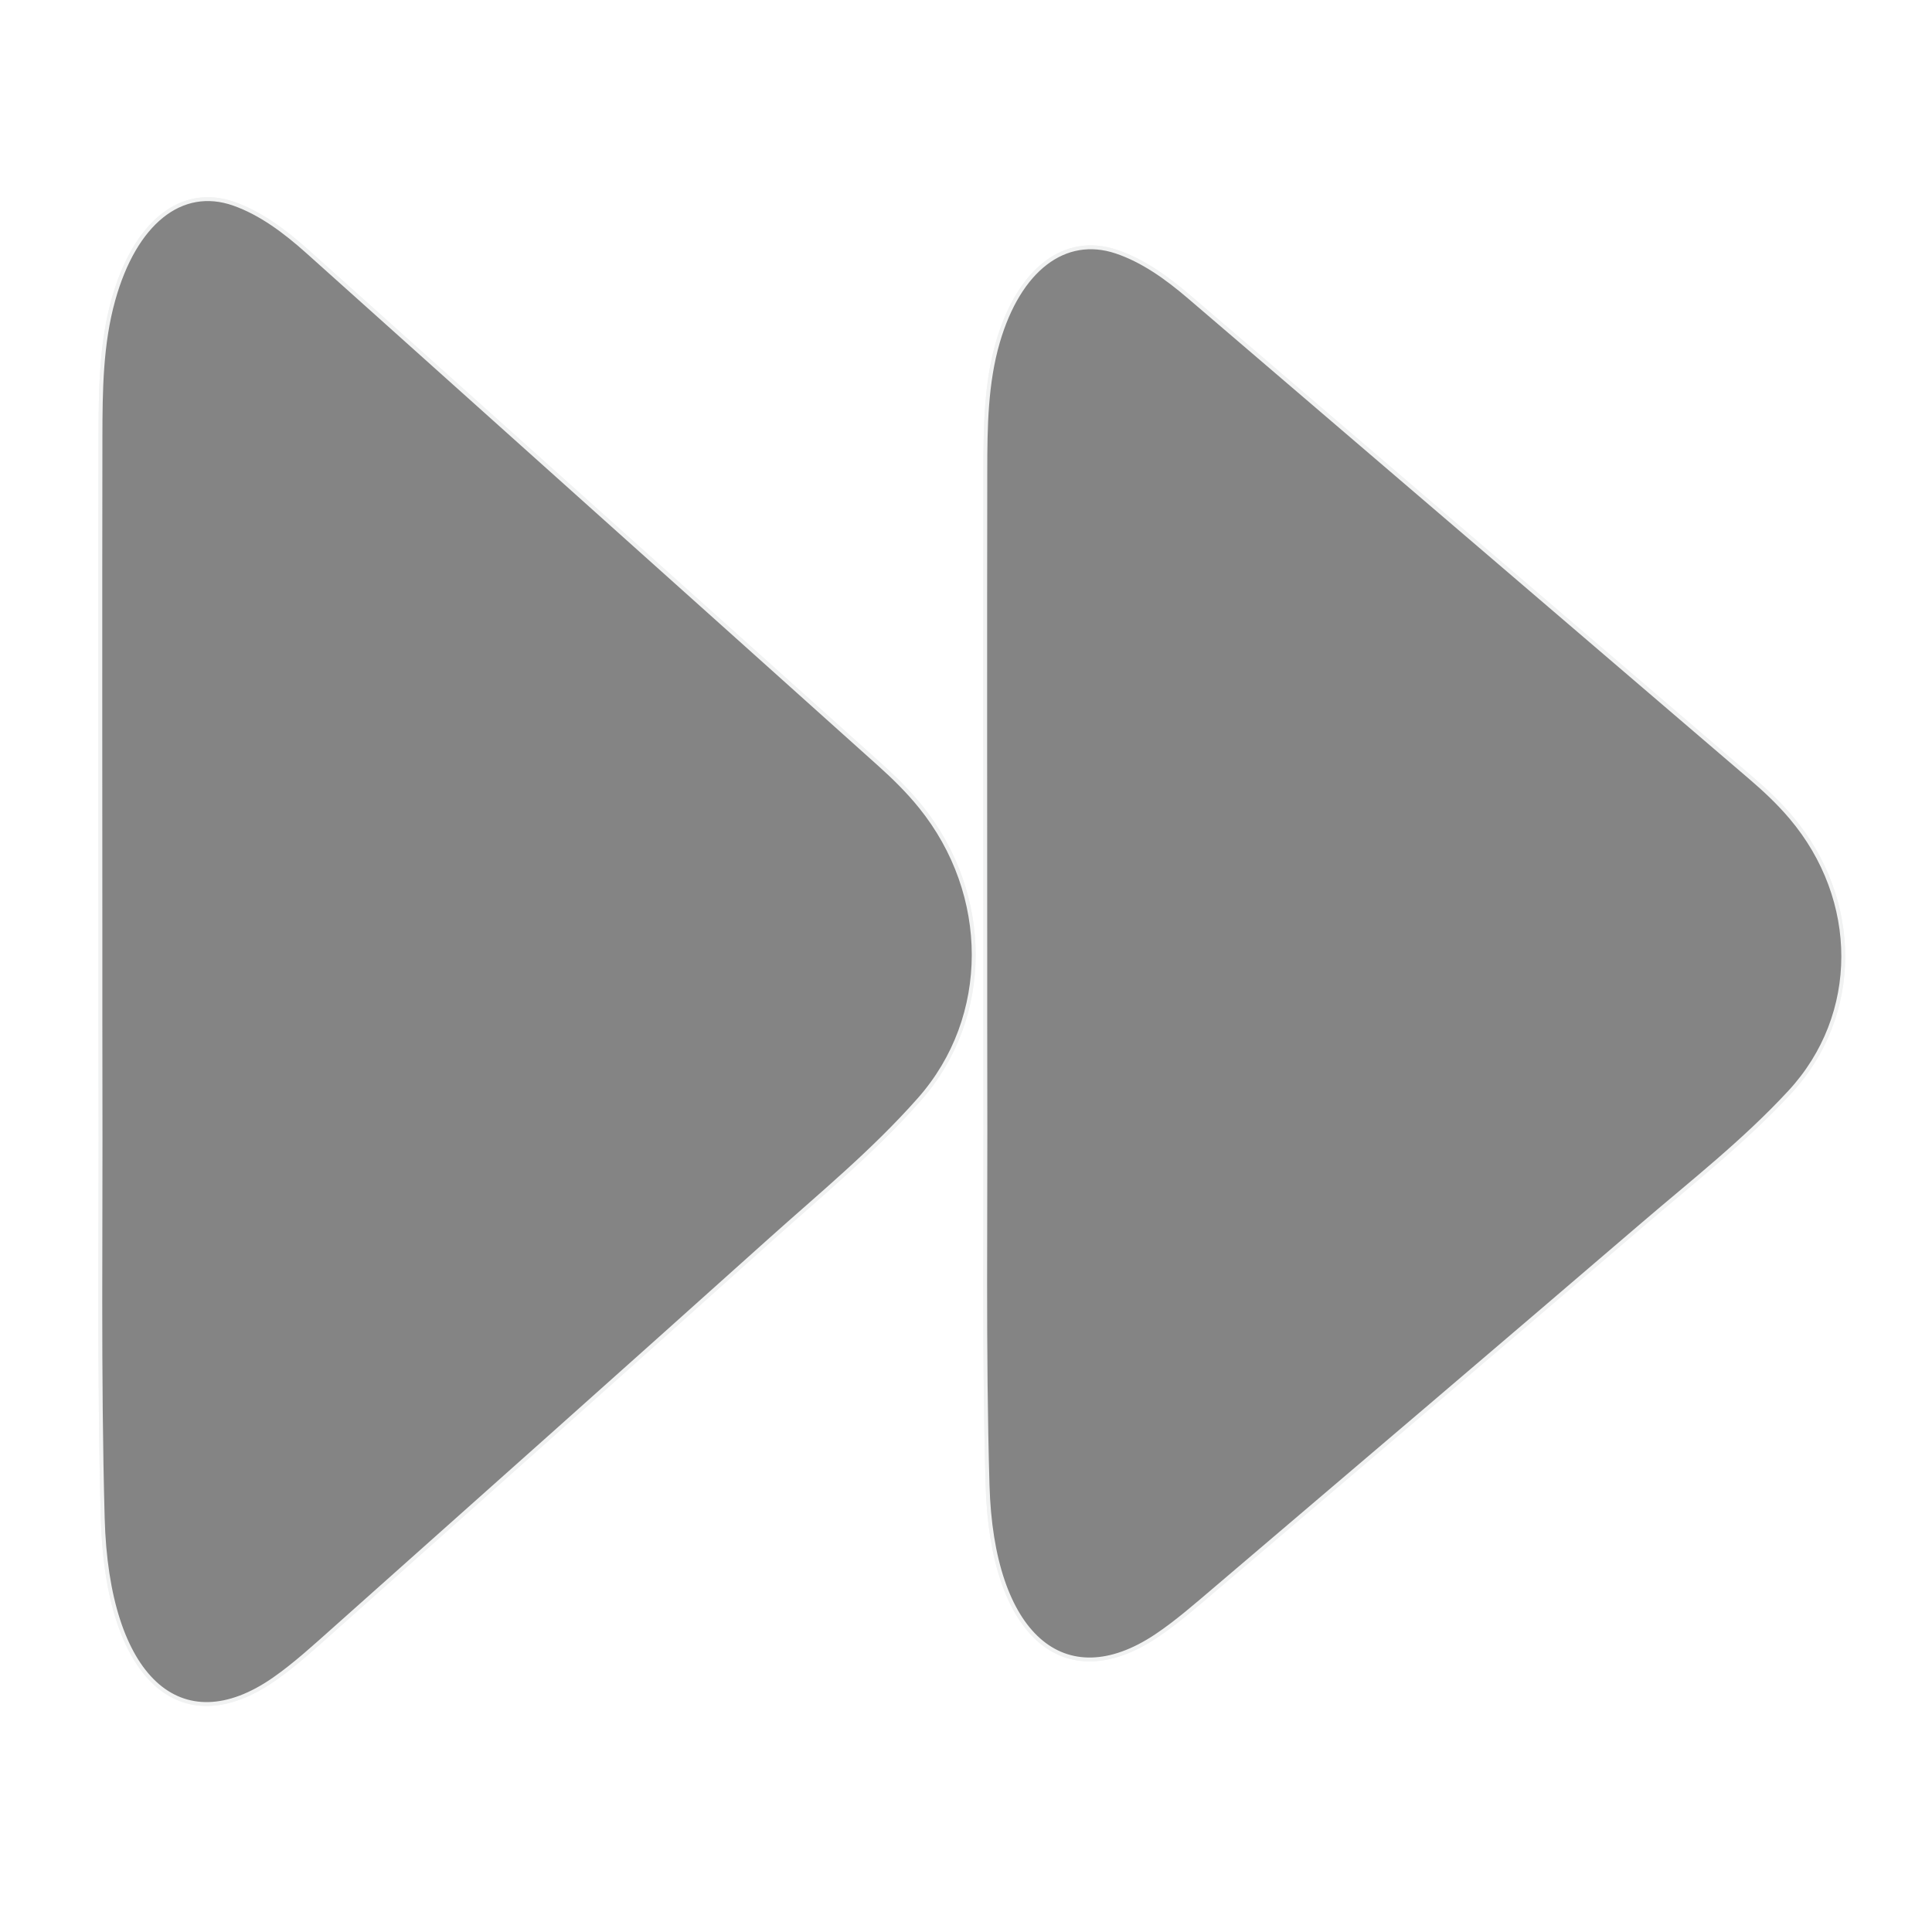
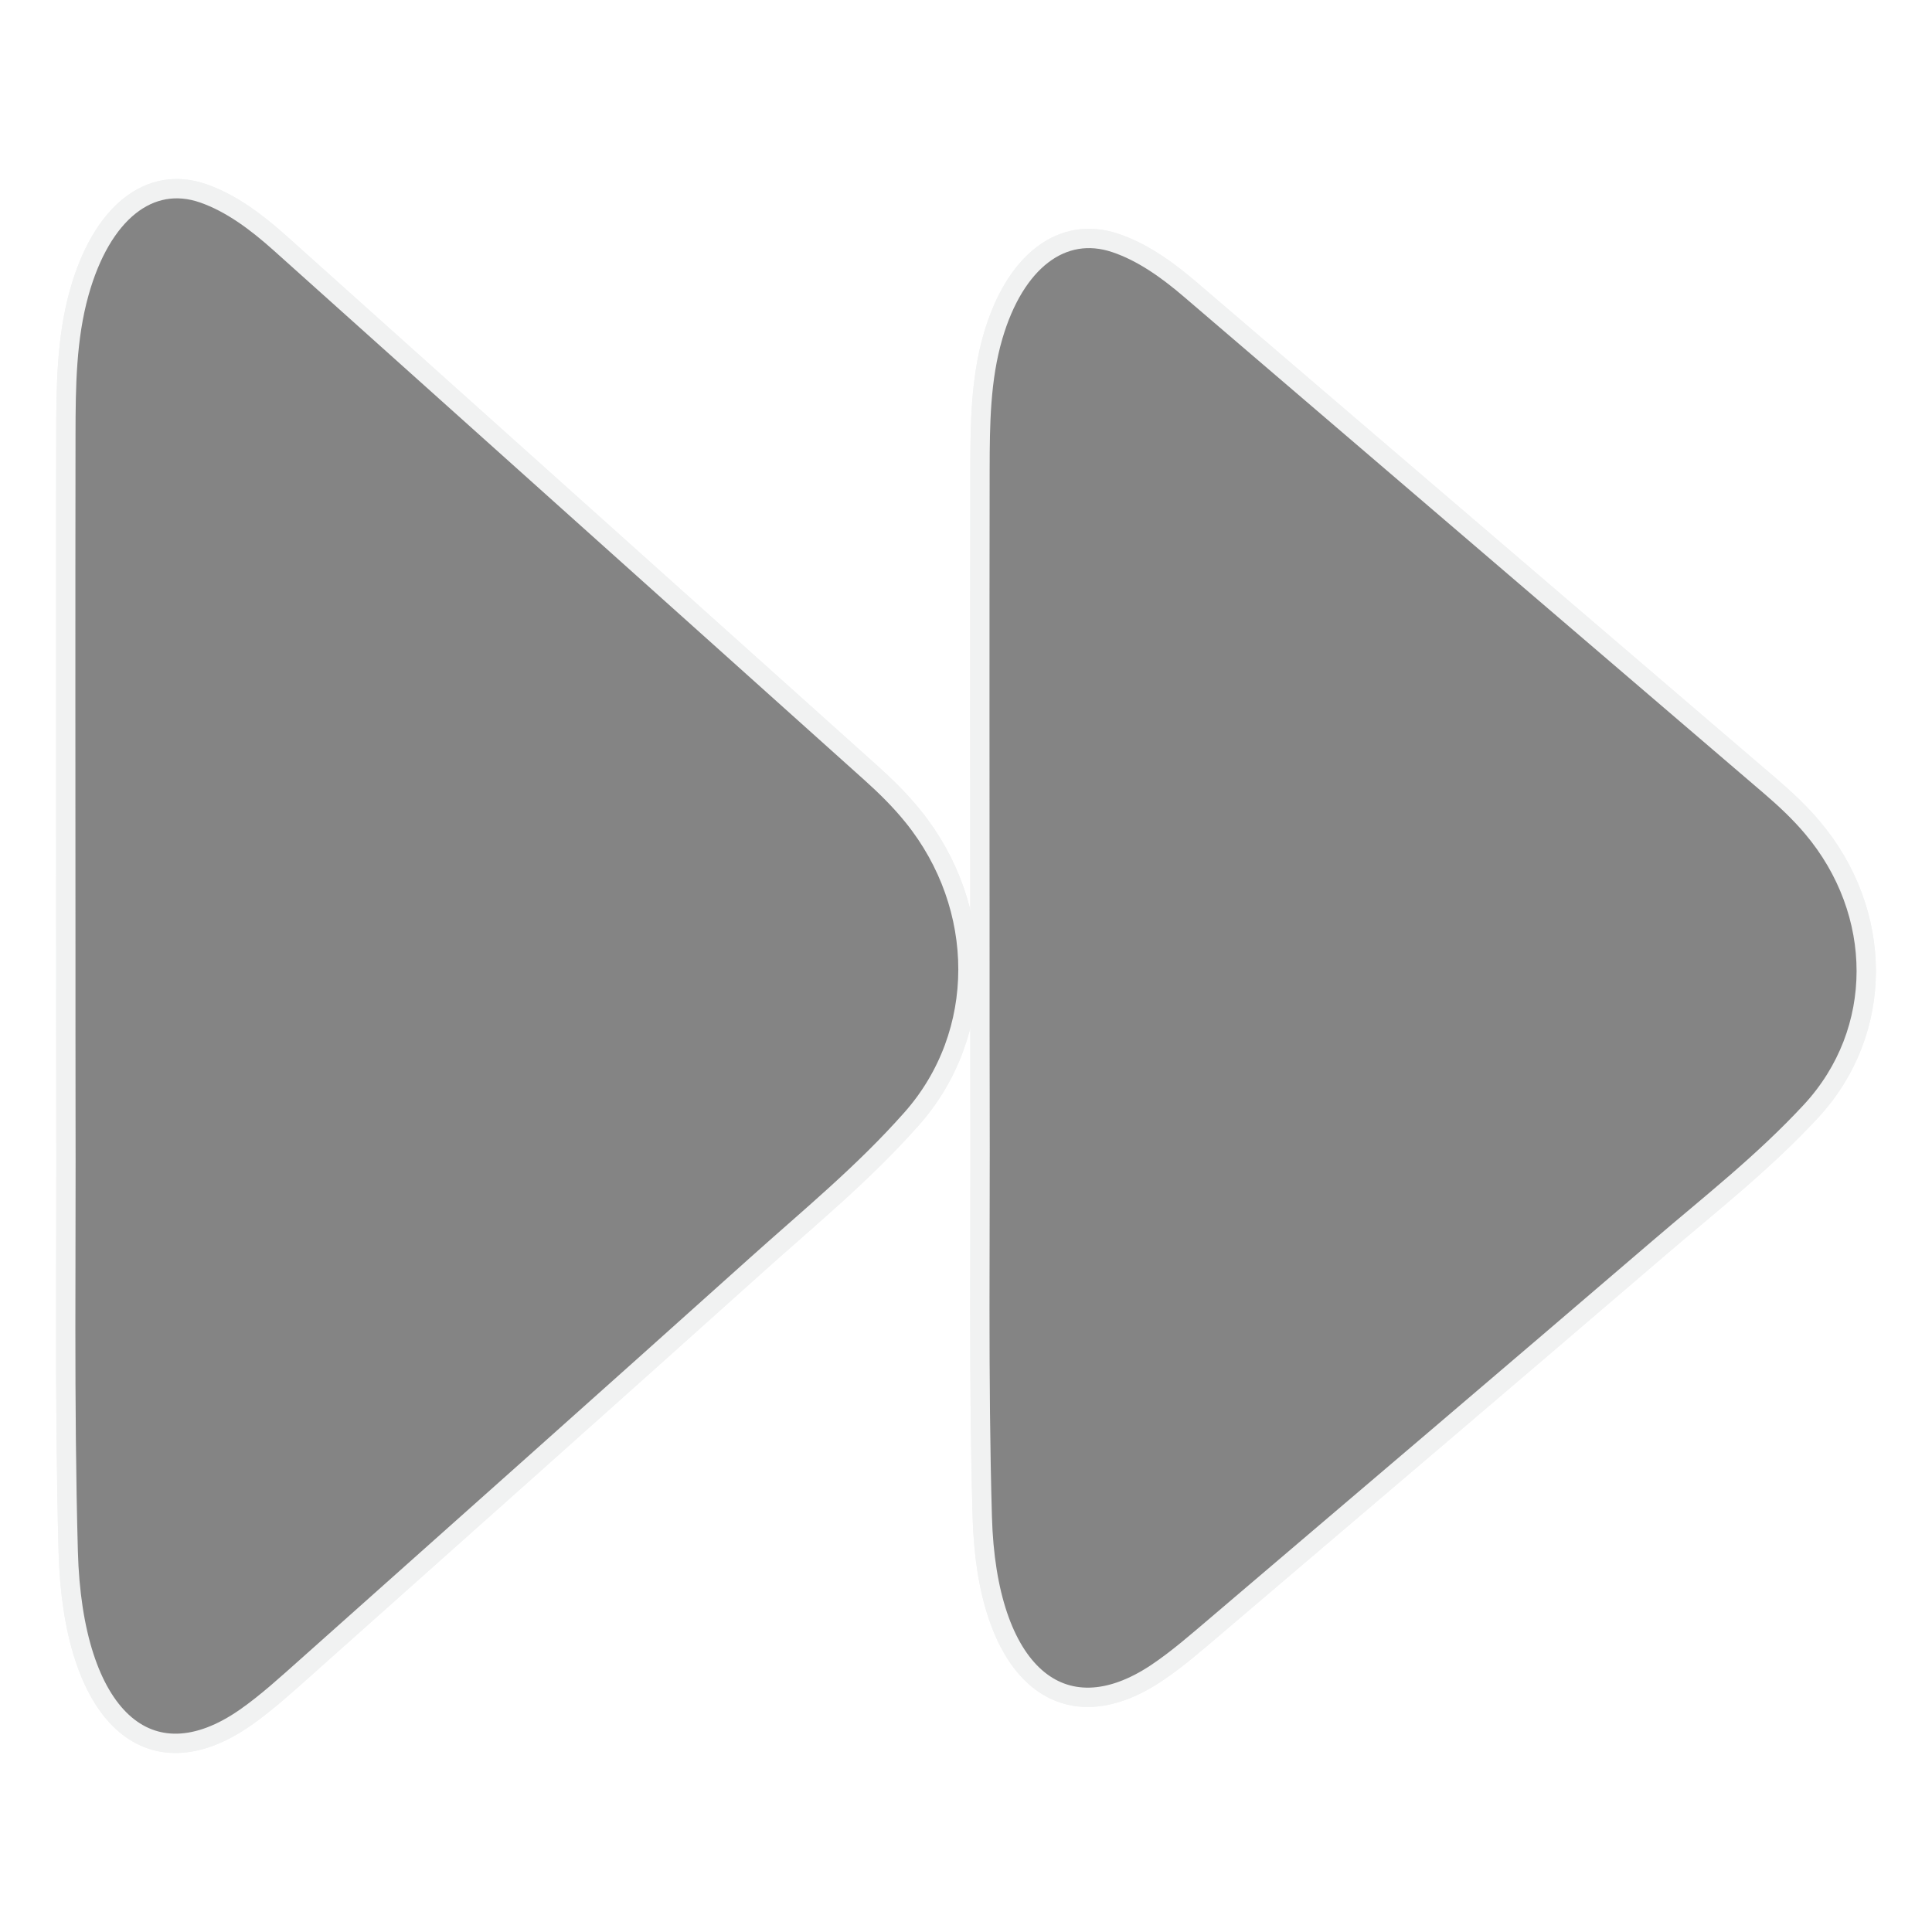
- <svg xmlns="http://www.w3.org/2000/svg" version="1.1" x="0px" y="0px" width="500px" height="500px" viewBox="0 0 500 500" enable-background="new 0 0 500 500" xml:space="preserve">
-   <g id="Layer_1" display="none">
+ <svg xmlns="http://www.w3.org/2000/svg" version="1.1" id="Layer_1" x="0px" y="0px" width="100px" height="100px" viewBox="200 200 100 100" enable-background="new 200 200 100 100" xml:space="preserve">
+   <g id="Layer_1_1_" display="none">
    <g display="inline">
-       <path fill="#848484" stroke="#D1D3D4" stroke-miterlimit="10" d="M32.077,249.072c0,14.478-0.061,28.951,0.011,43.436    c0.232,47.229-0.847,94.521,1.145,141.687c2.211,52.406,39.64,74.176,87.477,52.638c10.393-4.679,20.3-10.504,30.206-16.18    c74.022-42.43,148.062-84.832,221.941-127.515c25.712-14.854,52.219-28.756,76.151-46.148    c37.148-27.003,36.611-67.286,0.705-95.903c-6.526-5.203-13.696-9.694-20.932-13.876    c-96.968-56.009-194.02-111.875-290.999-167.86c-11.957-6.901-24.293-12.768-37.797-15.826C73.232-2.532,49.601,9.76,38.639,35.02    c-6.256,14.417-6.52,29.669-6.558,44.902C31.945,136.306,32.027,192.691,32.077,249.072z" />
-       <path fill-rule="evenodd" clip-rule="evenodd" fill="#848484" stroke="#D1D3D4" stroke-miterlimit="10" d="M32.052,249.072    c-0.025-56.381-0.107-112.766,0.029-169.15c0.038-15.233,0.302-30.485,6.558-44.902C49.601,9.76,73.232-2.532,99.984,3.524    c13.504,3.058,25.841,8.925,37.797,15.826c96.979,55.986,194.031,111.851,290.999,167.86c7.235,4.182,14.405,8.673,20.932,13.876    c35.906,28.617,36.443,68.9-0.705,95.903c-23.933,17.393-50.439,31.295-76.151,46.148    c-73.879,42.683-147.918,85.085-221.941,127.515c-9.906,5.676-19.813,11.501-30.206,16.18    c-47.836,21.538-85.266-0.231-87.477-52.638c-1.991-47.166-0.912-94.458-1.145-141.687    C32.016,278.023,32.077,263.55,32.052,249.072z" />
+       <path fill="#848484" stroke="#D1D3D4" stroke-miterlimit="10" d="M32.077,249.072c0,14.478-0.062,28.951,0.011,43.436    c0.231,47.229-0.847,94.521,1.145,141.688c2.211,52.405,39.641,74.176,87.478,52.638c10.393-4.679,20.3-10.504,30.206-16.18    c74.021-42.431,148.062-84.833,221.94-127.515c25.712-14.854,52.219-28.757,76.151-46.148    c37.147-27.004,36.61-67.286,0.705-95.903c-6.526-5.203-13.696-9.694-20.933-13.876c-96.968-56.009-194.02-111.875-290.999-167.86    C125.825,12.45,113.489,6.583,99.985,3.525C73.232-2.532,49.601,9.76,38.639,35.02c-6.256,14.417-6.52,29.669-6.558,44.902    C31.945,136.306,32.027,192.691,32.077,249.072z" />
+       <path fill="#848484" stroke="#D1D3D4" stroke-miterlimit="10" d="M32.052,249.072c-0.025-56.381-0.107-112.766,0.029-169.15    c0.038-15.233,0.302-30.485,6.558-44.902C49.601,9.76,73.232-2.532,99.984,3.524c13.504,3.058,25.842,8.925,37.797,15.826    C234.76,75.336,331.812,131.201,428.78,187.21c7.235,4.182,14.405,8.673,20.933,13.876c35.905,28.617,36.442,68.9-0.705,95.903    c-23.934,17.393-50.439,31.295-76.151,46.147c-73.879,42.684-147.918,85.085-221.94,127.516    c-9.906,5.676-19.813,11.501-30.206,16.18c-47.836,21.538-85.267-0.231-87.478-52.638c-1.99-47.167-0.912-94.458-1.145-141.688    C32.016,278.023,32.077,263.55,32.052,249.072z" />
    </g>
  </g>
  <g id="Layer_2" display="none">
-     <path display="inline" fill="#848484" stroke="#D1D3D4" stroke-miterlimit="10" d="M205.599,432.457   c0,27.914-22.628,50.543-50.543,50.543H83.284c-27.914,0-50.543-22.629-50.543-50.543V68.543C32.74,40.629,55.37,18,83.284,18   h71.772c27.915,0,50.543,22.629,50.543,50.543V432.457z" />
-     <path display="inline" fill="#848484" stroke="#D1D3D4" stroke-miterlimit="10" d="M474,432.457   C474,460.371,451.372,483,423.457,483h-71.771c-27.915,0-50.544-22.629-50.544-50.543V68.543c0-27.914,22.629-50.543,50.544-50.543   h71.771C451.372,18,474,40.629,474,68.543V432.457z" />
+     <path display="inline" fill="#848484" stroke="#D1D3D4" stroke-miterlimit="10" d="M205.599,432.457   c0,27.914-22.628,50.543-50.543,50.543H83.284c-27.914,0-50.543-22.629-50.543-50.543V68.543C32.74,40.629,55.37,18,83.284,18   h71.771c27.915,0,50.543,22.629,50.543,50.543V432.457z" />
+     <path display="inline" fill="#848484" stroke="#D1D3D4" stroke-miterlimit="10" d="M474,432.457   C474,460.371,451.371,483,423.456,483h-71.771c-27.915,0-50.544-22.629-50.544-50.543V68.543c0-27.914,22.629-50.543,50.544-50.543   h71.771C451.371,18,474,40.629,474,68.543V432.457z" />
  </g>
  <g id="Layer_3">
    <g>
-       <path fill="#848484" stroke="#F1F2F2" stroke-miterlimit="10" d="M26.003,113.082c0.02-12.032,0.151-24.079,3.334-35.467    c5.571-19.953,17.58-29.662,31.176-24.878c6.863,2.416,13.134,7.05,19.209,12.501c49.286,44.221,98.612,88.348,147.892,132.59    c3.678,3.302,7.32,6.85,10.638,10.96c18.248,22.604,18.521,54.422-0.358,75.752c-12.164,13.736-25.634,24.717-38.701,36.453    c-37.546,33.711-75.175,67.203-112.794,100.719c-5.036,4.484-10.07,9.086-15.353,12.779    c-24.312,17.014-43.332-0.182-44.456-41.576c-1.014-37.256-0.466-74.609-0.583-111.916c-0.035-11.441-0.004-22.875-0.004-34.307    C25.975,202.156,25.934,157.618,26.003,113.082z" />
-       <path fill-rule="evenodd" clip-rule="evenodd" fill="#848484" stroke="#F1F2F2" stroke-miterlimit="10" d="M25.99,246.692    c-0.016-44.536-0.057-89.074,0.013-133.61c0.02-12.032,0.151-24.079,3.334-35.467c5.571-19.953,17.58-29.662,31.176-24.878    c6.863,2.416,13.134,7.05,19.209,12.501c49.286,44.221,98.612,88.348,147.892,132.59c3.678,3.302,7.32,6.85,10.638,10.96    c18.248,22.604,18.521,54.422-0.358,75.752c-12.164,13.736-25.634,24.717-38.701,36.453    c-37.546,33.711-75.175,67.203-112.794,100.719c-5.036,4.484-10.07,9.086-15.353,12.779    c-24.312,17.014-43.332-0.182-44.456-41.576c-1.014-37.256-0.466-74.609-0.583-111.916    C25.971,269.558,26.002,258.124,25.99,246.692z" />
+       <path fill="#848484" stroke="#F1F2F2" stroke-miterlimit="10" d="M203.41,222.482c0.004-2.485,0.031-4.975,0.689-7.327    c1.151-4.123,3.632-6.129,6.441-5.141c1.418,0.499,2.713,1.457,3.969,2.583c10.183,9.137,20.374,18.254,30.556,27.395    c0.76,0.683,1.512,1.415,2.198,2.265c3.771,4.67,3.826,11.244-0.074,15.65c-2.513,2.838-5.296,5.107-7.996,7.532    c-7.757,6.965-15.532,13.885-23.304,20.81c-1.041,0.926-2.081,1.877-3.172,2.64c-5.023,3.516-8.953-0.037-9.185-8.59    c-0.209-7.697-0.096-15.415-0.121-23.123c-0.007-2.363-0.001-4.726-0.001-7.088C203.404,240.887,203.396,231.685,203.41,222.482z" />
+       <path fill="#848484" stroke="#F1F2F2" stroke-miterlimit="10" d="M203.407,250.088c-0.003-9.201-0.012-18.403,0.002-27.605    c0.004-2.485,0.031-4.975,0.689-7.327c1.151-4.123,3.632-6.129,6.441-5.141c1.418,0.499,2.713,1.457,3.969,2.583    c10.183,9.137,20.374,18.254,30.556,27.395c0.76,0.683,1.512,1.415,2.198,2.265c3.771,4.67,3.826,11.244-0.074,15.65    c-2.513,2.838-5.296,5.107-7.996,7.532c-7.757,6.965-15.532,13.885-23.304,20.81c-1.041,0.926-2.081,1.877-3.172,2.64    c-5.023,3.516-8.953-0.037-9.185-8.59c-0.209-7.697-0.096-15.415-0.121-23.123C203.404,254.812,203.41,252.45,203.407,250.088z" />
    </g>
    <g>
-       <path fill="#848484" stroke="#F1F2F2" stroke-miterlimit="10" d="M255.005,121.757c0.018-11.291,0.149-22.596,3.274-33.282    c5.473-18.722,17.271-27.833,30.631-23.345c6.74,2.268,12.901,6.615,18.871,11.73c48.423,41.498,96.883,82.905,145.301,124.419    c3.613,3.101,7.193,6.43,10.451,10.286c17.929,21.211,18.196,51.068-0.353,71.084c-11.949,12.892-25.185,23.195-38.022,34.204    c-36.889,31.637-73.858,63.066-110.82,94.516c-4.945,4.206-9.893,8.524-15.08,11.992c-23.887,15.964-42.576-0.172-43.679-39.017    c-0.995-34.959-0.456-70.011-0.572-105.019c-0.036-10.733-0.005-21.463-0.005-32.194    C254.978,205.342,254.937,163.549,255.005,121.757z" />
-       <path fill-rule="evenodd" clip-rule="evenodd" fill="#848484" stroke="#F1F2F2" stroke-miterlimit="10" d="M254.989,247.132    c-0.012-41.791-0.053-83.583,0.016-125.375c0.018-11.291,0.149-22.596,3.274-33.282c5.473-18.722,17.271-27.833,30.631-23.345    c6.74,2.268,12.901,6.615,18.871,11.73c48.423,41.498,96.883,82.905,145.301,124.419c3.613,3.101,7.193,6.43,10.451,10.286    c17.929,21.211,18.196,51.068-0.353,71.084c-11.949,12.892-25.185,23.195-38.022,34.204    c-36.889,31.637-73.858,63.066-110.82,94.516c-4.945,4.206-9.893,8.524-15.08,11.992c-23.887,15.964-42.576-0.172-43.679-39.017    c-0.995-34.959-0.456-70.011-0.572-105.019C254.971,268.593,255.002,257.863,254.989,247.132z" />
+       <path fill="#848484" stroke="#F1F2F2" stroke-miterlimit="10" d="M250.724,224.275c0.004-2.333,0.03-4.669,0.677-6.877    c1.131-3.868,3.568-5.75,6.328-4.823c1.393,0.469,2.666,1.367,3.898,2.424c10.006,8.574,20.018,17.129,30.021,25.706    c0.746,0.641,1.486,1.328,2.159,2.125c3.704,4.383,3.759,10.552-0.073,14.687c-2.469,2.664-5.203,4.793-7.855,7.067    c-7.621,6.536-15.26,13.03-22.896,19.527c-1.021,0.869-2.044,1.762-3.115,2.479c-4.936,3.298-8.797-0.036-9.025-8.062    c-0.205-7.223-0.094-14.465-0.117-21.698c-0.008-2.218-0.002-4.435-0.002-6.651C250.719,241.545,250.709,232.91,250.724,224.275z" />
+       <path fill="#848484" stroke="#F1F2F2" stroke-miterlimit="10" d="M250.721,250.179c-0.003-8.635-0.012-17.269,0.003-25.903    c0.004-2.333,0.03-4.669,0.677-6.877c1.131-3.868,3.568-5.75,6.328-4.823c1.393,0.469,2.666,1.367,3.898,2.424    c10.006,8.574,20.018,17.129,30.021,25.706c0.746,0.641,1.486,1.328,2.159,2.125c3.704,4.383,3.759,10.552-0.073,14.687    c-2.469,2.664-5.203,4.793-7.855,7.067c-7.621,6.536-15.26,13.03-22.896,19.527c-1.021,0.869-2.044,1.762-3.115,2.479    c-4.936,3.298-8.797-0.036-9.025-8.062c-0.205-7.223-0.094-14.465-0.117-21.698C250.717,254.612,250.723,252.396,250.721,250.179z    " />
    </g>
  </g>
  <g id="Layer_4" display="none">
    <g display="inline">
-       <path fill="#848484" stroke="#D1D3D4" stroke-miterlimit="10" d="M483.998,246.692c0,11.432,0.031,22.866-0.004,34.307    c-0.117,37.307,0.431,74.66-0.583,111.916c-1.124,41.395-20.145,58.59-44.456,41.576c-5.282-3.693-10.316-8.295-15.353-12.779    c-37.619-33.516-75.248-67.008-112.794-100.719c-13.067-11.736-26.537-22.717-38.701-36.453    c-18.88-21.33-18.606-53.148-0.358-75.752c3.317-4.11,6.96-7.658,10.638-10.96c49.279-44.242,98.605-88.369,147.892-132.59    c6.075-5.452,12.346-10.086,19.209-12.501c13.596-4.784,25.604,4.926,31.176,24.878c3.183,11.388,3.314,23.435,3.334,35.467    C484.066,157.618,484.025,202.156,483.998,246.692z" />
-       <path fill-rule="evenodd" clip-rule="evenodd" fill="#848484" stroke="#D1D3D4" stroke-miterlimit="10" d="M484.01,246.692    c0.016-44.536,0.057-89.074-0.013-133.61c-0.02-12.032-0.151-24.079-3.334-35.467c-5.571-19.953-17.58-29.662-31.176-24.878    c-6.863,2.416-13.134,7.05-19.209,12.501c-49.286,44.221-98.612,88.348-147.892,132.59c-3.678,3.302-7.32,6.85-10.638,10.96    c-18.248,22.604-18.521,54.422,0.358,75.752c12.164,13.736,25.634,24.717,38.701,36.453    c37.546,33.711,75.175,67.203,112.794,100.719c5.036,4.484,10.07,9.086,15.353,12.779c24.312,17.014,43.332-0.182,44.456-41.576    c1.014-37.256,0.466-74.609,0.583-111.916C484.029,269.558,483.998,258.124,484.01,246.692z" />
+       <path fill="#848484" stroke="#D1D3D4" stroke-miterlimit="10" d="M483.997,246.692c0,11.432,0.031,22.867-0.004,34.307    c-0.116,37.308,0.432,74.66-0.583,111.916c-1.124,41.395-20.145,58.59-44.456,41.576c-5.281-3.693-10.315-8.295-15.353-12.779    c-37.619-33.517-75.248-67.008-112.794-100.719c-13.066-11.736-26.537-22.718-38.701-36.453    c-18.88-21.33-18.605-53.148-0.357-75.752c3.316-4.11,6.96-7.658,10.638-10.96c49.278-44.242,98.604-88.369,147.892-132.59    c6.075-5.452,12.347-10.086,19.209-12.501c13.597-4.784,25.604,4.926,31.176,24.878c3.184,11.388,3.314,23.435,3.334,35.467    C484.066,157.618,484.025,202.156,483.997,246.692z" />
+       <path fill="#848484" stroke="#D1D3D4" stroke-miterlimit="10" d="M484.01,246.692c0.016-44.536,0.057-89.074-0.014-133.61    c-0.02-12.032-0.15-24.079-3.334-35.467c-5.57-19.953-17.58-29.662-31.176-24.878c-6.863,2.416-13.134,7.05-19.209,12.501    c-49.286,44.221-98.611,88.348-147.892,132.59c-3.678,3.302-7.32,6.85-10.638,10.96c-18.248,22.604-18.521,54.422,0.357,75.752    c12.164,13.735,25.635,24.717,38.701,36.453c37.546,33.711,75.175,67.202,112.794,100.719c5.036,4.484,10.07,9.086,15.353,12.779    c24.312,17.014,43.332-0.183,44.456-41.576c1.015-37.256,0.467-74.608,0.583-111.916    C484.029,269.559,483.997,258.124,484.01,246.692z" />
    </g>
    <g display="inline">
-       <path fill="#848484" stroke="#D1D3D4" stroke-miterlimit="10" d="M254.998,247.132c0,10.731,0.031,21.46-0.005,32.194    c-0.116,35.008,0.423,70.06-0.572,105.019c-1.103,38.845-19.792,54.98-43.678,39.017c-5.188-3.468-10.135-7.786-15.081-11.992    C158.7,379.92,121.73,348.49,84.842,316.854c-12.838-11.009-26.074-21.312-38.023-34.204    c-18.549-20.017-18.281-49.874-0.353-71.084c3.258-3.856,6.838-7.186,10.451-10.286c48.418-41.514,96.878-82.921,145.302-124.419    c5.969-5.115,12.13-9.462,18.871-11.73c13.359-4.488,25.158,4.624,30.63,23.345c3.125,10.687,3.257,21.991,3.274,33.282    C255.063,163.549,255.022,205.342,254.998,247.132z" />
-       <path fill-rule="evenodd" clip-rule="evenodd" fill="#848484" stroke="#D1D3D4" stroke-miterlimit="10" d="M255.011,247.132    c0.012-41.791,0.053-83.583-0.016-125.375c-0.018-11.291-0.149-22.596-3.274-33.282c-5.473-18.722-17.271-27.833-30.63-23.345    c-6.741,2.268-12.902,6.615-18.871,11.73c-48.423,41.498-96.884,82.905-145.302,124.419c-3.612,3.101-7.193,6.43-10.451,10.286    c-17.929,21.211-18.196,51.068,0.353,71.084c11.949,12.892,25.185,23.195,38.023,34.204    c36.888,31.637,73.858,63.066,110.819,94.516c4.946,4.206,9.893,8.524,15.081,11.992c23.886,15.964,42.576-0.172,43.678-39.017    c0.995-34.959,0.456-70.011,0.572-105.019C255.029,268.593,254.998,257.863,255.011,247.132z" />
+       <path fill="#848484" stroke="#D1D3D4" stroke-miterlimit="10" d="M254.998,247.132c0,10.731,0.03,21.46-0.005,32.194    c-0.116,35.008,0.423,70.06-0.572,105.019c-1.104,38.846-19.792,54.98-43.678,39.018c-5.188-3.469-10.136-7.786-15.081-11.992    c-36.962-31.45-73.933-62.88-110.82-94.517c-12.838-11.008-26.074-21.312-38.023-34.203c-18.549-20.018-18.28-49.875-0.353-71.084    c3.258-3.856,6.838-7.186,10.451-10.286c48.418-41.514,96.878-82.921,145.302-124.419c5.969-5.115,12.13-9.462,18.871-11.73    c13.359-4.488,25.158,4.624,30.63,23.345c3.125,10.687,3.257,21.991,3.274,33.282    C255.063,163.549,255.022,205.342,254.998,247.132z" />
+       <path fill="#848484" stroke="#D1D3D4" stroke-miterlimit="10" d="M255.011,247.132c0.012-41.791,0.053-83.583-0.016-125.375    c-0.019-11.291-0.149-22.596-3.274-33.282c-5.473-18.722-17.271-27.833-30.63-23.345c-6.741,2.268-12.902,6.615-18.871,11.73    c-48.423,41.498-96.884,82.905-145.302,124.419c-3.612,3.101-7.193,6.43-10.451,10.286c-17.929,21.211-18.196,51.068,0.353,71.083    c11.949,12.893,25.186,23.195,38.023,34.205c36.888,31.637,73.858,63.065,110.819,94.516c4.945,4.206,9.893,8.523,15.081,11.992    c23.886,15.964,42.575-0.172,43.678-39.018c0.995-34.959,0.456-70.011,0.572-105.019    C255.029,268.593,254.998,257.863,255.011,247.132z" />
    </g>
  </g>
  <g id="Layer_5" display="none">
    <g display="inline">
-       <path fill="none" d="M303.283,405.896c9.039,0,18.076-0.078,27.111,0.016c22.135,0.229,19.451-2.774,19.629,19.186    c0.076,9.348,0.184,18.702-0.047,28.045c-0.197,8.062,2.752,8.286,8.738,4.429c30.639-19.75,61.416-39.291,92.082-58.999    c6.057-3.893,11.395-8.689,15.607-14.611c8.988-12.637,7.973-26.487-3.152-37.165c-3.553-3.408-7.725-6.362-12.043-8.748    c-30.816-17.02-61.783-33.768-92.602-50.782c-5.904-3.26-8.537-2.481-8.469,4.67c0.119,12.464-0.324,24.939,0.096,37.39    c0.252,7.544-2.174,10.712-10.09,10.373c-11.82-0.506-23.703-0.609-35.514-0.018c-19.033,0.955-31.988-7.498-40.955-23.809    c-18.761-34.124-37.829-68.078-56.75-102.114c-13.471-24.234-26.851-48.518-40.38-72.718    c-8.447-15.108-20.661-25.124-38.609-25.487c-22.116-0.447-44.251-0.357-66.371-0.044c-17.374,0.247-29.323,13.681-29.243,32.035    c0.089,20.229,11.426,33.184,29.698,33.6c10.901,0.248,21.819-0.14,32.717,0.174c13.325,0.385,23.685,5.416,30.444,17.941    c17.162,31.799,34.959,63.256,52.517,94.842c14.682,26.414,28.999,53.04,44.195,79.153c12.565,21.593,30.123,35.416,57.097,32.764    C287.016,405.229,295.182,405.896,303.283,405.896z M297.938,115.378c0,0.013,0,0.025,0,0.039    c-13.705,0-27.408-0.024-41.111,0.007c-14.257,0.032-25.354,6.367-32.867,18.125c-5.684,8.896-10.176,18.552-15.205,27.866    c-1.717,3.181-2.264,6.239-0.353,9.707c9.319,16.906,18.552,33.861,27.671,50.876c2.731,5.096,5,4.543,7.854,0.174    c6.127-9.381,12.503-18.6,18.581-28.012c5.799-8.977,14.307-12.723,24.537-12.832c18.062-0.193,36.131,0.124,54.189-0.193    c7.135-0.126,9.168,3.015,9.006,9.59c-0.305,12.45,0.01,24.914-0.16,37.371c-0.082,6.061,1.029,9.231,7.869,5.48    c31.395-17.217,63.266-33.609,94.197-51.612c26.209-15.252,27.014-39.423,1.818-56.433C422.492,104.283,389.98,84.574,358,64.071    c-6.506-4.172-7.82-1.667-7.715,4.784c0.203,12.454-0.215,24.92,0.074,37.371c0.158,6.919-2.701,9.375-9.443,9.24    C326.594,115.18,312.264,115.378,297.938,115.378z M97.277,405.896c0-0.019,0-0.039,0-0.059c12.467,0,24.934-0.014,37.401,0.005    c12.094,0.018,20.897-5.417,26.359-16.126c5.807-11.381,11.394-22.873,17.162-34.274c1.814-3.587,2.176-6.95,0.13-10.631    c-9.541-17.155-19.015-34.349-28.42-51.578c-3.447-6.313-6.12-4.548-8.896,0.487c-4.664,8.458-9.4,16.878-14.168,25.278    c-6.235,10.984-15.364,17.423-28.126,19.312c-11.517,1.705-23.013,1.03-34.52,1.248c-16.632,0.314-28.027,9.149-31.236,25.225    c-3.789,18.976,2.925,43.412,32.532,41.237C76.035,405.245,86.68,405.896,97.277,405.896z" />
-       <path fill-rule="evenodd" clip-rule="evenodd" d="M303.283,405.896c-8.102,0-16.268-0.667-24.293,0.122    c-26.975,2.652-44.532-11.171-57.097-32.764c-15.196-26.113-29.514-52.739-44.195-79.153    c-17.558-31.586-35.354-63.043-52.517-94.842c-6.759-12.525-17.12-17.557-30.444-17.941c-10.898-0.313-21.815,0.074-32.717-0.174    c-18.272-0.416-29.609-13.371-29.698-33.6c-0.08-18.354,11.869-31.789,29.243-32.035c22.12-0.313,44.254-0.403,66.371,0.044    c17.948,0.363,30.163,10.378,38.609,25.487c13.529,24.2,26.91,48.483,40.38,72.718c18.921,34.036,37.989,67.99,56.75,102.114    c8.967,16.311,21.922,24.764,40.955,23.809c11.811-0.592,23.693-0.488,35.514,0.018c7.916,0.339,10.342-2.829,10.09-10.373    C349.814,316.875,351,293,351,293c2.861-5.936,10.346-4.26,16.25-1c30.818,17.015,53.143,29.028,83.959,46.048    c4.318,2.386,8.49,5.34,12.043,8.748c11.125,10.678,12.141,24.528,3.152,37.165c-4.213,5.922-9.551,10.719-15.607,14.611    c-30.666,19.708-61.443,39.249-92.082,58.999c-5.986,3.857-8.936,3.633-8.738-4.429c0.23-9.343,0.123-18.697,0.047-28.045    c-0.178-21.96,2.506-18.956-19.629-19.186C321.359,405.818,312.322,405.896,303.283,405.896z" />
-       <path fill-rule="evenodd" clip-rule="evenodd" d="M297.938,115.378c14.326,0,28.656-0.198,42.979,0.088    c6.742,0.135,9.602-2.321,9.443-9.24c-0.289-12.451,0.129-24.917-0.074-37.371c-0.105-6.451,1.209-8.956,7.715-4.784    c31.98,20.503,64.492,40.211,95.965,61.459c25.195,17.01,24.391,41.181-1.818,56.433c-30.932,18.003-62.803,34.396-94.197,51.612    c-6.84,3.751-7.951,0.58-7.869-5.48c0.17-12.457-0.145-24.921,0.16-37.371c0.162-6.575-1.871-9.716-9.006-9.59    c-18.059,0.317-36.127,0-54.189,0.193c-10.23,0.109-18.738,3.855-24.537,12.832c-6.078,9.412-35.38,60.459-41.508,69.84    c-2.854,4.369-8.269,5.096-11,0c-9.119-17.016-6.681-28.094-16-45c-1.912-3.468-7.717-18.819-6-22    c5.029-9.313,30.275-54.555,35.959-63.451c7.513-11.758,18.61-18.094,32.867-18.125c13.703-0.031,27.406-0.007,41.111-0.007    C297.938,115.403,297.938,115.391,297.938,115.378z" />
-       <path fill-rule="evenodd" clip-rule="evenodd" d="M97.277,405.896c-10.597,0-21.242-0.65-31.782,0.124    c-29.607,2.175-36.321-22.262-32.532-41.237c3.209-16.075,14.604-24.91,31.236-25.225c11.507-0.218,23.003,0.457,34.52-1.248    c12.762-1.889,21.891-8.327,28.126-19.312c4.769-8.4,29.491-57.54,34.155-65.998c2.776-5.035,14.553,9.687,18,16    c9.406,17.229,9.459,23.845,19,41c2.046,3.681-17.987,41.854-19.801,45.441c-5.768,11.401-11.355,22.894-17.162,34.274    c-5.461,10.709-14.265,16.144-26.359,16.126c-12.467-0.019-24.935-0.005-37.401-0.005    C97.277,405.856,97.277,405.877,97.277,405.896z" />
+       <path fill="none" d="M303.283,405.896c9.038,0,18.075-0.078,27.11,0.016c22.135,0.229,19.451-2.774,19.629,19.186    c0.076,9.349,0.184,18.702-0.047,28.045c-0.197,8.062,2.752,8.286,8.738,4.43c30.639-19.75,61.416-39.291,92.082-58.999    c6.057-3.894,11.395-8.689,15.606-14.611c8.988-12.637,7.973-26.487-3.152-37.165c-3.553-3.408-7.725-6.361-12.043-8.748    c-30.815-17.02-61.782-33.768-92.602-50.781c-5.904-3.261-8.537-2.481-8.469,4.67c0.119,12.463-0.324,24.938,0.096,37.39    c0.252,7.544-2.174,10.712-10.09,10.373c-11.82-0.507-23.703-0.609-35.514-0.019c-19.033,0.955-31.988-7.498-40.955-23.809    c-18.761-34.124-37.829-68.078-56.75-102.114c-13.471-24.234-26.851-48.518-40.38-72.718    c-8.447-15.108-20.661-25.124-38.609-25.487c-22.116-0.447-44.251-0.357-66.371-0.044c-17.374,0.247-29.322,13.681-29.243,32.035    c0.09,20.229,11.427,33.184,29.698,33.6c10.901,0.248,21.819-0.14,32.717,0.174c13.325,0.385,23.686,5.416,30.444,17.941    c17.162,31.799,34.959,63.256,52.517,94.842c14.683,26.414,28.999,53.041,44.195,79.153    c12.565,21.593,30.123,35.416,57.097,32.764C287.016,405.229,295.182,405.896,303.283,405.896z M297.938,115.378    c0,0.013,0,0.025,0,0.039c-13.705,0-27.408-0.024-41.11,0.007c-14.258,0.032-25.354,6.367-32.867,18.125    c-5.685,8.896-10.176,18.552-15.205,27.866c-1.717,3.181-2.264,6.239-0.354,9.707c9.319,16.906,18.553,33.861,27.671,50.876    c2.731,5.096,5,4.543,7.854,0.174c6.127-9.381,12.503-18.6,18.581-28.012c5.799-8.977,14.307-12.723,24.537-12.832    c18.062-0.193,36.131,0.124,54.188-0.193c7.135-0.126,9.168,3.015,9.006,9.59c-0.305,12.45,0.011,24.914-0.16,37.371    c-0.082,6.061,1.029,9.231,7.869,5.48c31.396-17.217,63.267-33.609,94.197-51.612c26.209-15.252,27.014-39.423,1.818-56.433    C422.491,104.283,389.98,84.574,358,64.071c-6.507-4.172-7.82-1.667-7.716,4.784c0.203,12.454-0.215,24.92,0.074,37.371    c0.158,6.919-2.701,9.375-9.442,9.24C326.594,115.18,312.264,115.378,297.938,115.378z M97.277,405.896c0-0.02,0-0.039,0-0.06    c12.468,0,24.935-0.014,37.401,0.005c12.094,0.019,20.897-5.417,26.359-16.126c5.807-11.381,11.394-22.873,17.162-34.274    c1.813-3.586,2.176-6.949,0.13-10.631c-9.541-17.154-19.016-34.349-28.42-51.578c-3.447-6.312-6.12-4.547-8.896,0.487    c-4.664,8.458-9.4,16.878-14.168,25.278c-6.235,10.984-15.364,17.423-28.126,19.312c-11.517,1.705-23.013,1.029-34.52,1.248    c-16.633,0.313-28.027,9.148-31.236,25.225c-3.789,18.976,2.925,43.412,32.532,41.236    C76.035,405.245,86.68,405.896,97.277,405.896z" />
+       <path d="M303.283,405.896c-8.103,0-16.269-0.668-24.294,0.121c-26.975,2.652-44.531-11.17-57.097-32.764    c-15.196-26.113-29.514-52.738-44.195-79.152c-17.558-31.586-35.354-63.043-52.517-94.843    c-6.759-12.525-17.12-17.557-30.444-17.941c-10.897-0.313-21.814,0.074-32.717-0.174c-18.271-0.416-29.608-13.371-29.698-33.6    c-0.079-18.354,11.869-31.789,29.243-32.035c22.12-0.313,44.254-0.403,66.371,0.044c17.948,0.363,30.163,10.378,38.609,25.487    c13.529,24.2,26.91,48.483,40.38,72.718c18.921,34.036,37.989,67.99,56.75,102.114c8.967,16.312,21.922,24.765,40.955,23.81    c11.811-0.593,23.692-0.488,35.514,0.018c7.916,0.339,10.342-2.829,10.09-10.373C349.814,316.875,351,293,351,293    c2.86-5.936,10.346-4.26,16.25-1c30.817,17.016,53.143,29.027,83.959,46.048c4.317,2.386,8.489,5.341,12.043,8.748    c11.125,10.679,12.141,24.528,3.151,37.165c-4.213,5.922-9.551,10.719-15.606,14.611c-30.666,19.708-61.443,39.249-92.082,58.999    c-5.986,3.856-8.937,3.633-8.738-4.43c0.229-9.343,0.123-18.696,0.047-28.045c-0.178-21.96,2.506-18.956-19.629-19.186    C321.359,405.818,312.322,405.896,303.283,405.896z" />
+       <path d="M297.938,115.378c14.326,0,28.656-0.198,42.979,0.088c6.742,0.135,9.603-2.321,9.443-9.24    c-0.289-12.451,0.129-24.917-0.074-37.371c-0.104-6.451,1.209-8.956,7.715-4.784c31.98,20.503,64.492,40.211,95.966,61.459    c25.194,17.01,24.391,41.181-1.818,56.433c-30.932,18.003-62.803,34.396-94.197,51.612c-6.84,3.751-7.95,0.58-7.869-5.48    c0.171-12.457-0.145-24.921,0.16-37.371c0.162-6.575-1.871-9.716-9.006-9.59c-18.059,0.317-36.127,0-54.188,0.193    c-10.23,0.109-18.738,3.855-24.537,12.832c-6.078,9.412-35.38,60.459-41.508,69.84c-2.854,4.369-8.27,5.096-11,0    c-9.119-17.016-6.682-28.094-16-45c-1.912-3.468-7.717-18.819-6-22c5.029-9.313,30.274-54.555,35.959-63.451    c7.513-11.758,18.609-18.094,32.867-18.125c13.702-0.031,27.405-0.007,41.11-0.007    C297.938,115.403,297.938,115.391,297.938,115.378z" />
+       <path d="M97.277,405.896c-10.597,0-21.241-0.65-31.781,0.123c-29.607,2.176-36.321-22.262-32.532-41.236    c3.209-16.075,14.604-24.91,31.236-25.225c11.507-0.219,23.003,0.457,34.52-1.248c12.762-1.89,21.891-8.328,28.126-19.312    c4.769-8.4,29.491-57.54,34.155-65.998c2.775-5.035,14.553,9.688,18,16c9.405,17.229,9.459,23.845,19,41    c2.046,3.682-17.987,41.854-19.801,45.441c-5.769,11.4-11.355,22.894-17.162,34.273c-5.461,10.709-14.266,16.145-26.359,16.126    c-12.467-0.019-24.935-0.005-37.401-0.005C97.277,405.856,97.277,405.877,97.277,405.896z" />
    </g>
  </g>
  <g id="Layer_6">
</g>
</svg>
